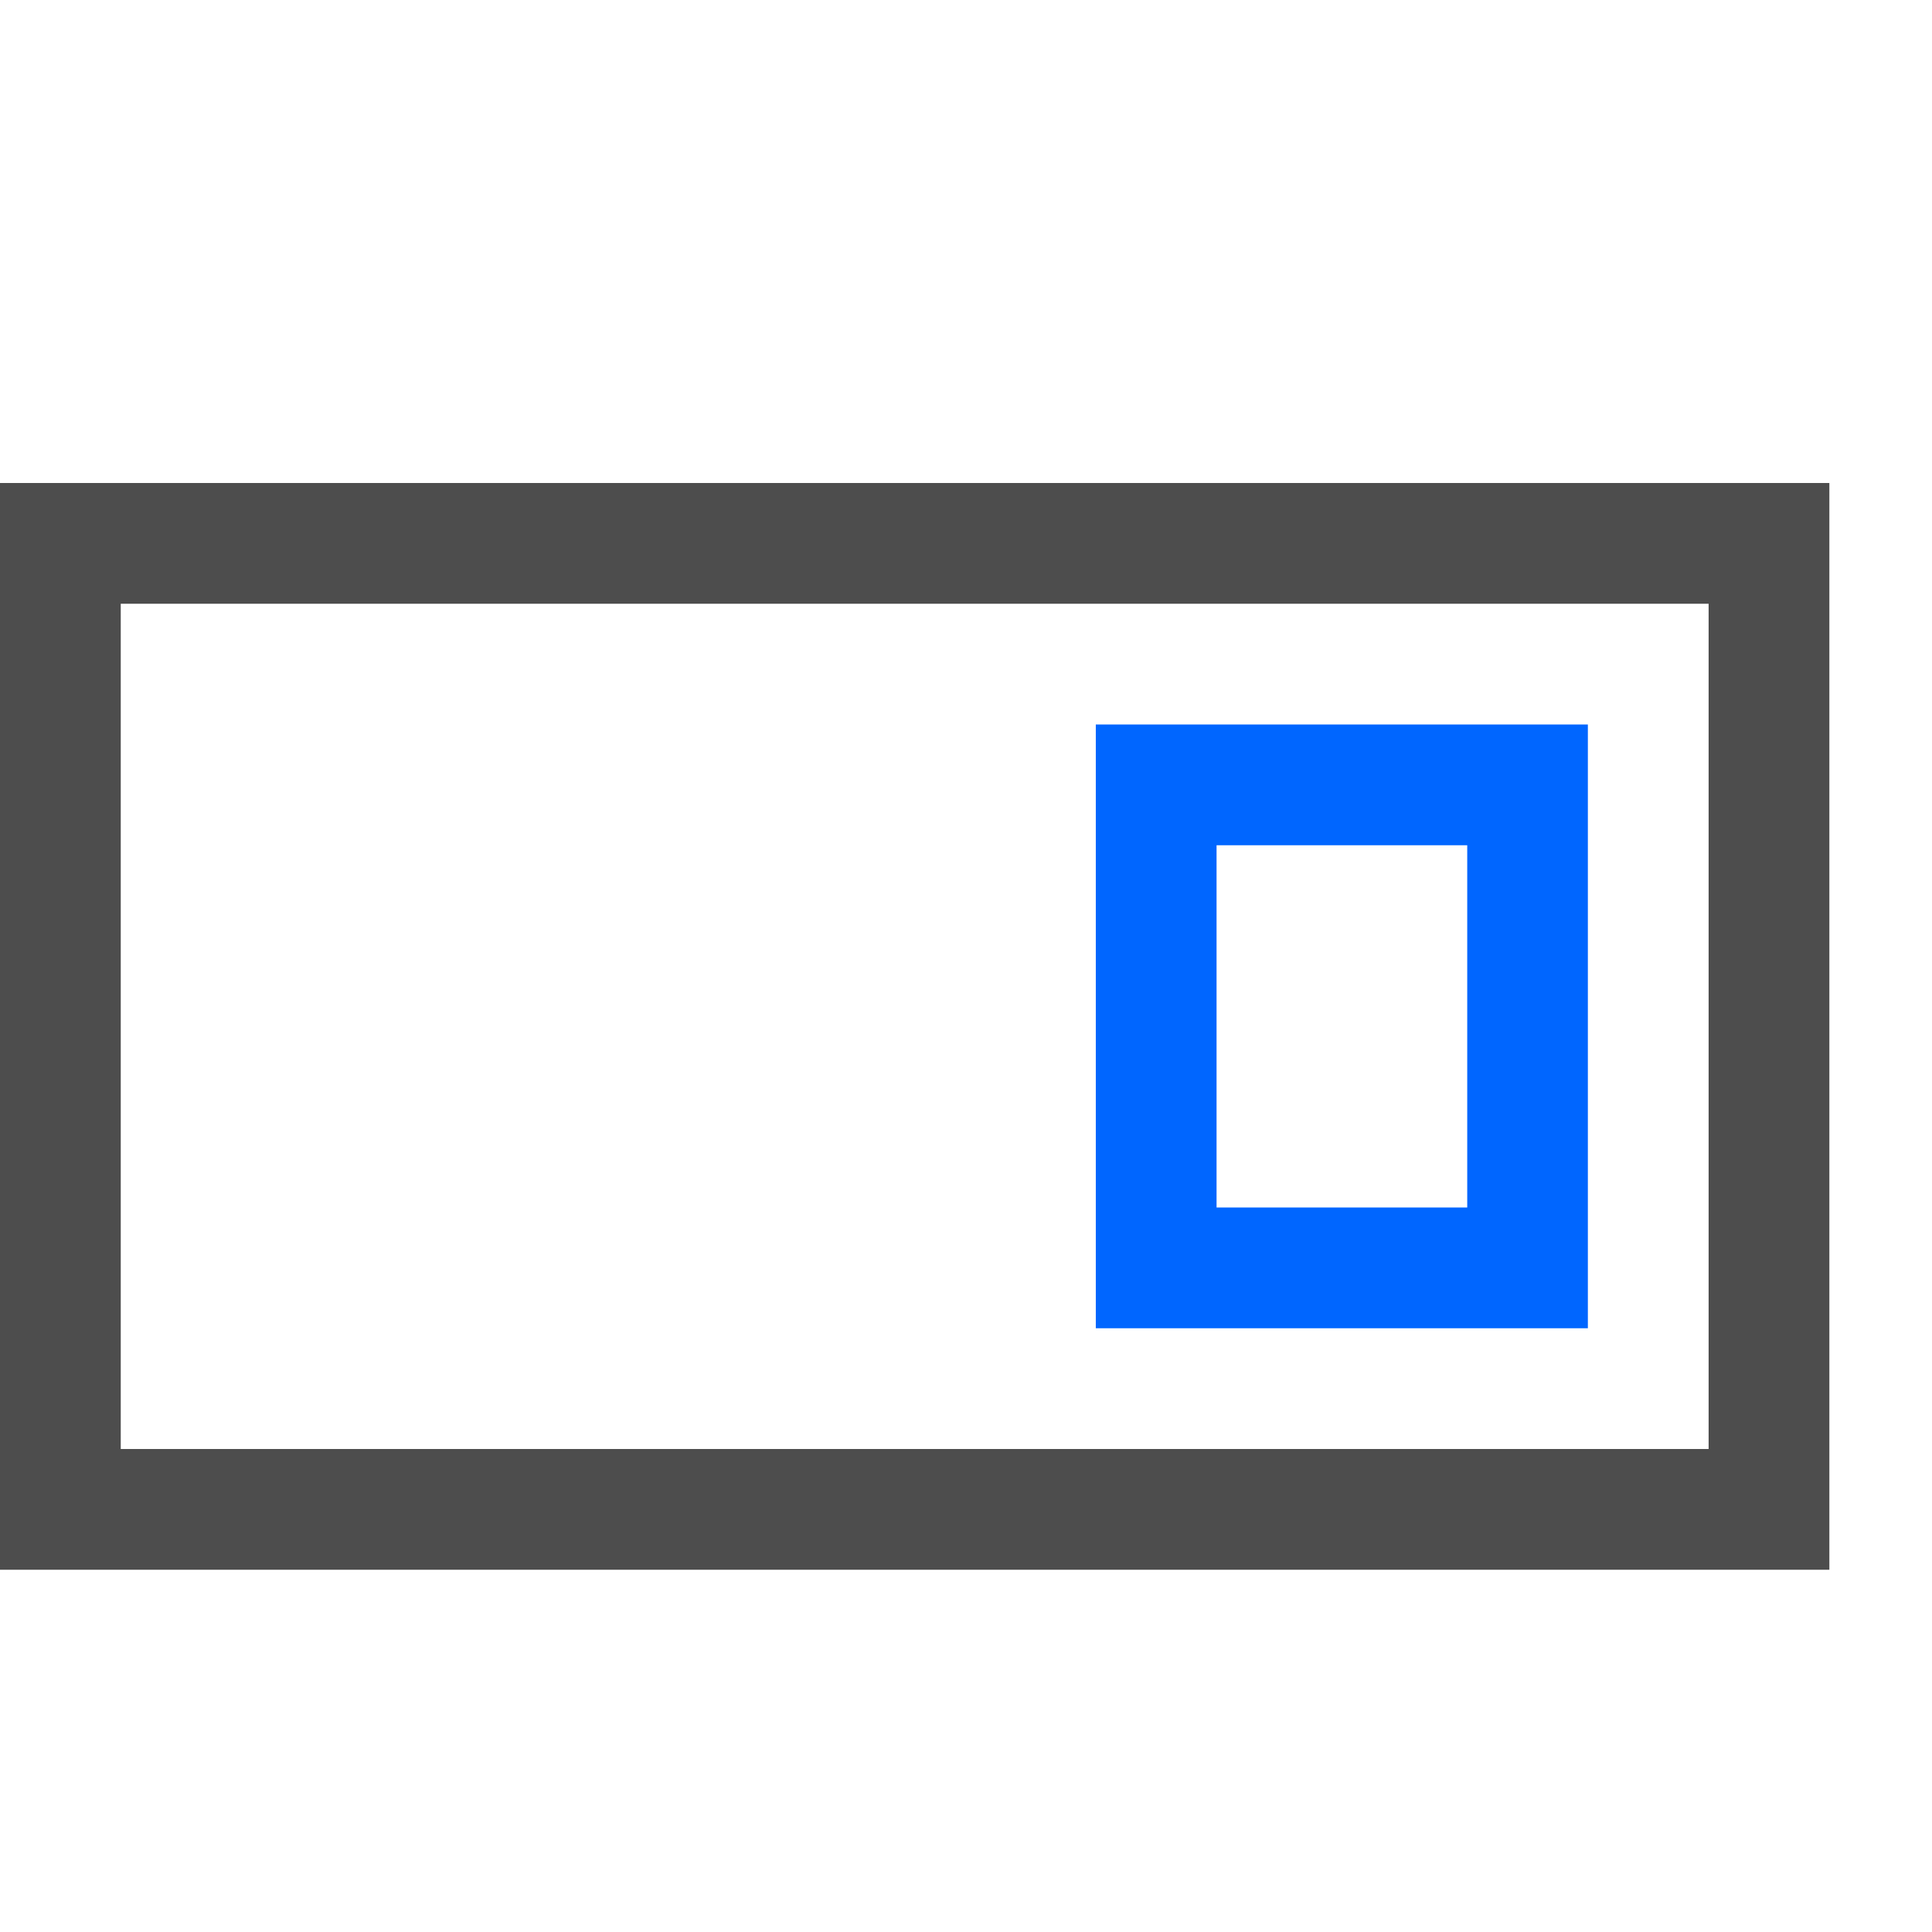
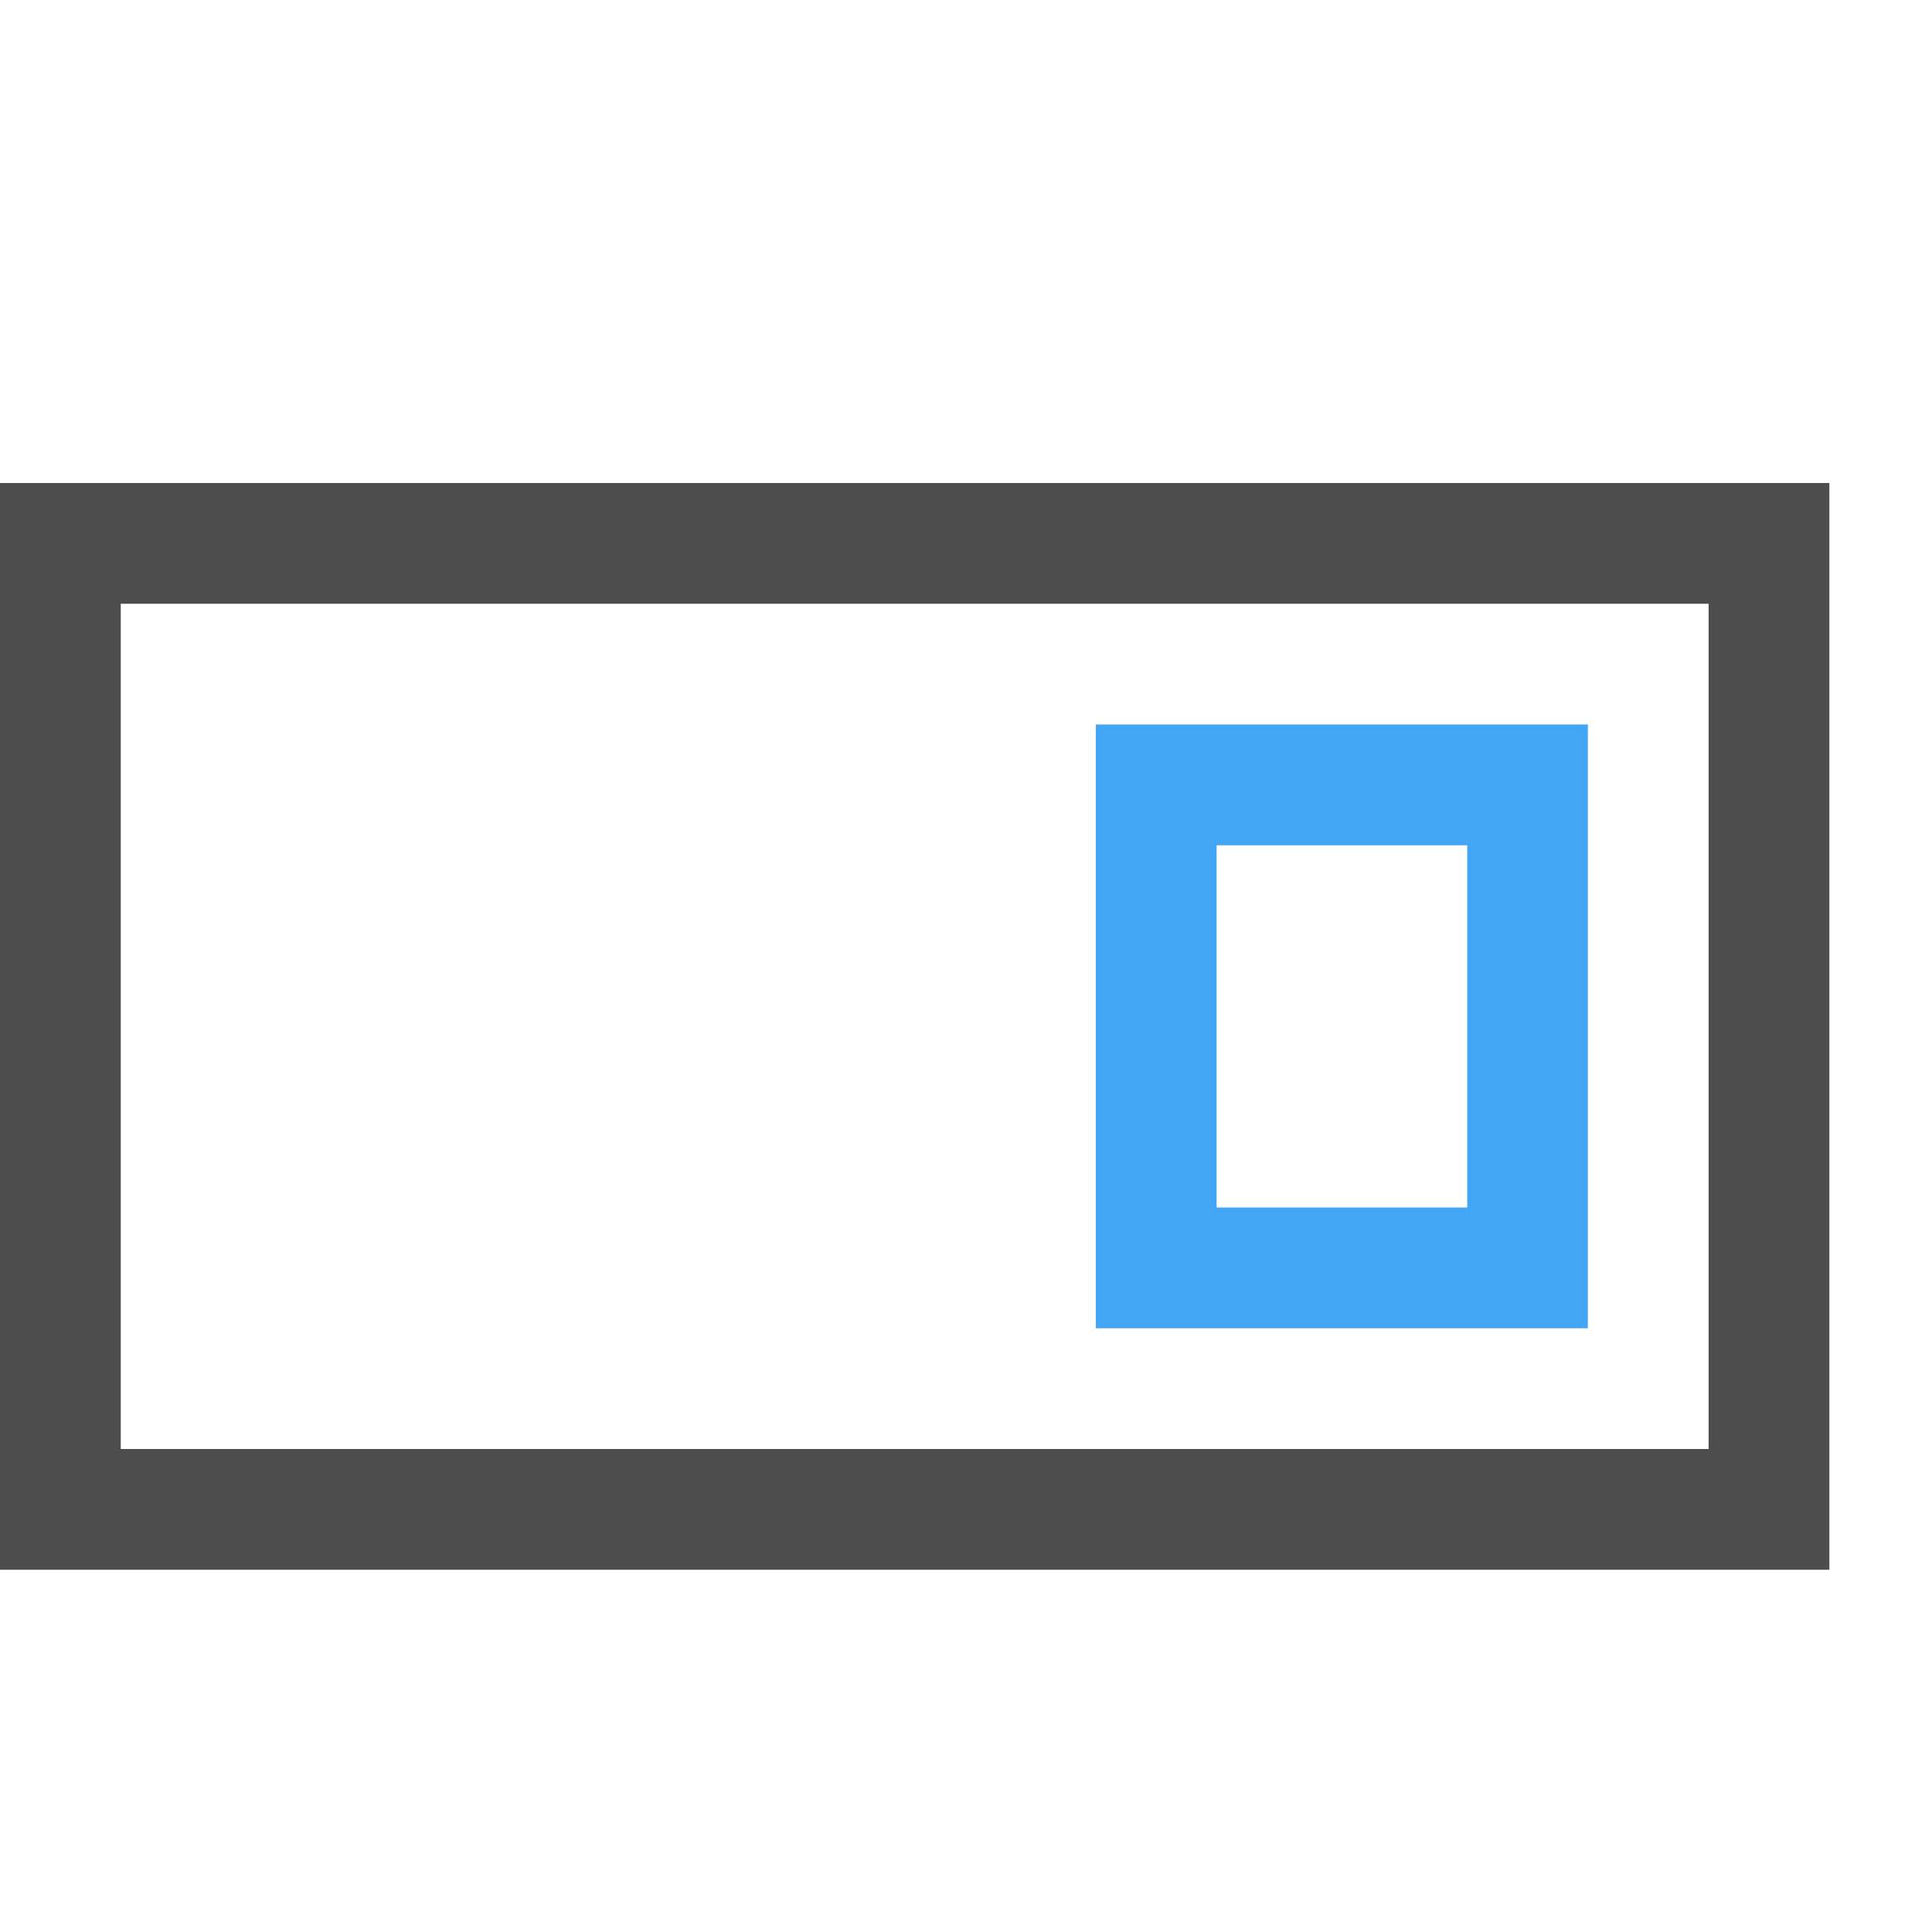
- <svg xmlns="http://www.w3.org/2000/svg" id="svg4572" version="1.1" fill="none" viewBox="0 0 16 16" height="16" width="16">
+ <svg xmlns="http://www.w3.org/2000/svg" id="svg4572" width="16" height="16" fill="none" version="1.1" viewBox="0 0 16 16">
  <defs id="defs4576" />
  <path id="rect4615" d="m 0,4 v 9 H 15.15 V 4 Z m 1,1 h 13.15 v 7 H 1 Z" style="fill:#4d4d4d;fill-opacity:1;stroke:none;stroke-width:0.038;stroke-miterlimit:4;stroke-dasharray:none" />
-   <path style="fill:#0066ff;fill-opacity:1;stroke:none;stroke-width:0.038;stroke-miterlimit:4;stroke-dasharray:none" d="m 9.075,6 v 5 H 13.15 V 6 Z M 10.075,7 H 12.151 v 3 h -2.076 z" id="path4668" />
+   <path id="path4668" d="m 9.075,6 v 5 H 13.15 V 6 Z M 10.075,7 H 12.151 v 3 h -2.076 z" style="fill:#42a5f5;fill-opacity:1;stroke:none;stroke-width:0.038;stroke-miterlimit:4;stroke-dasharray:none" />
</svg>
